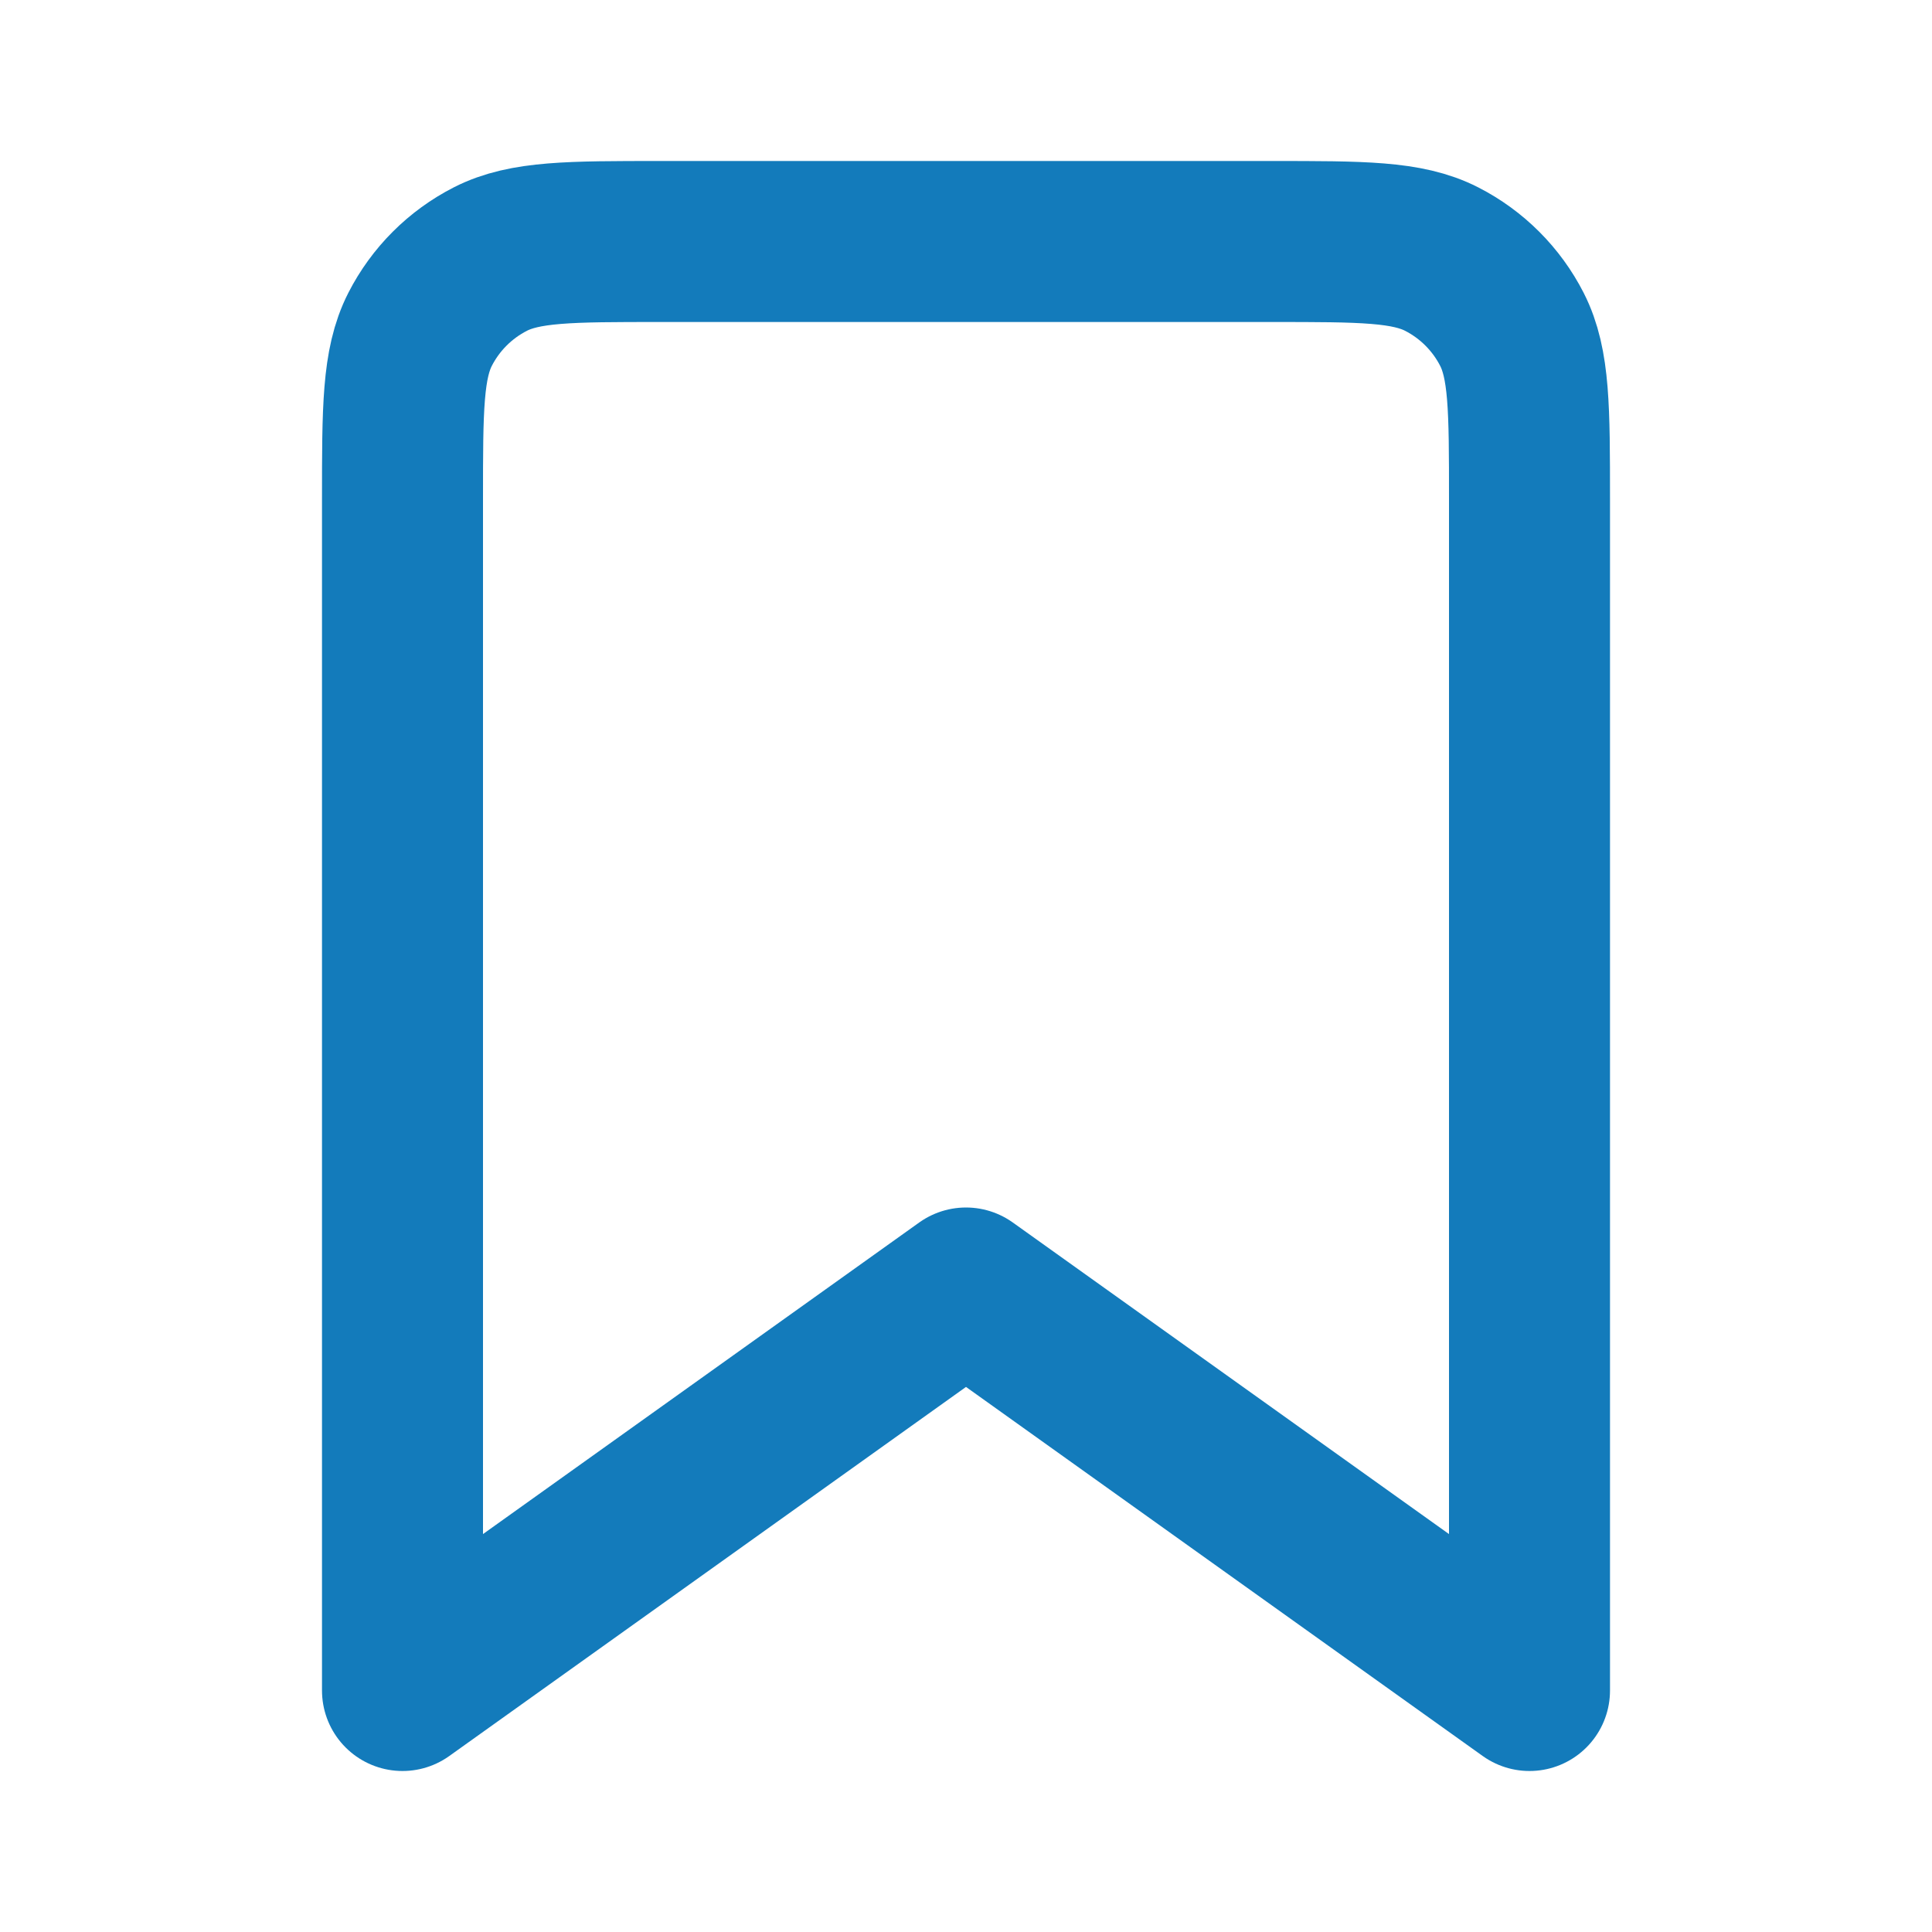
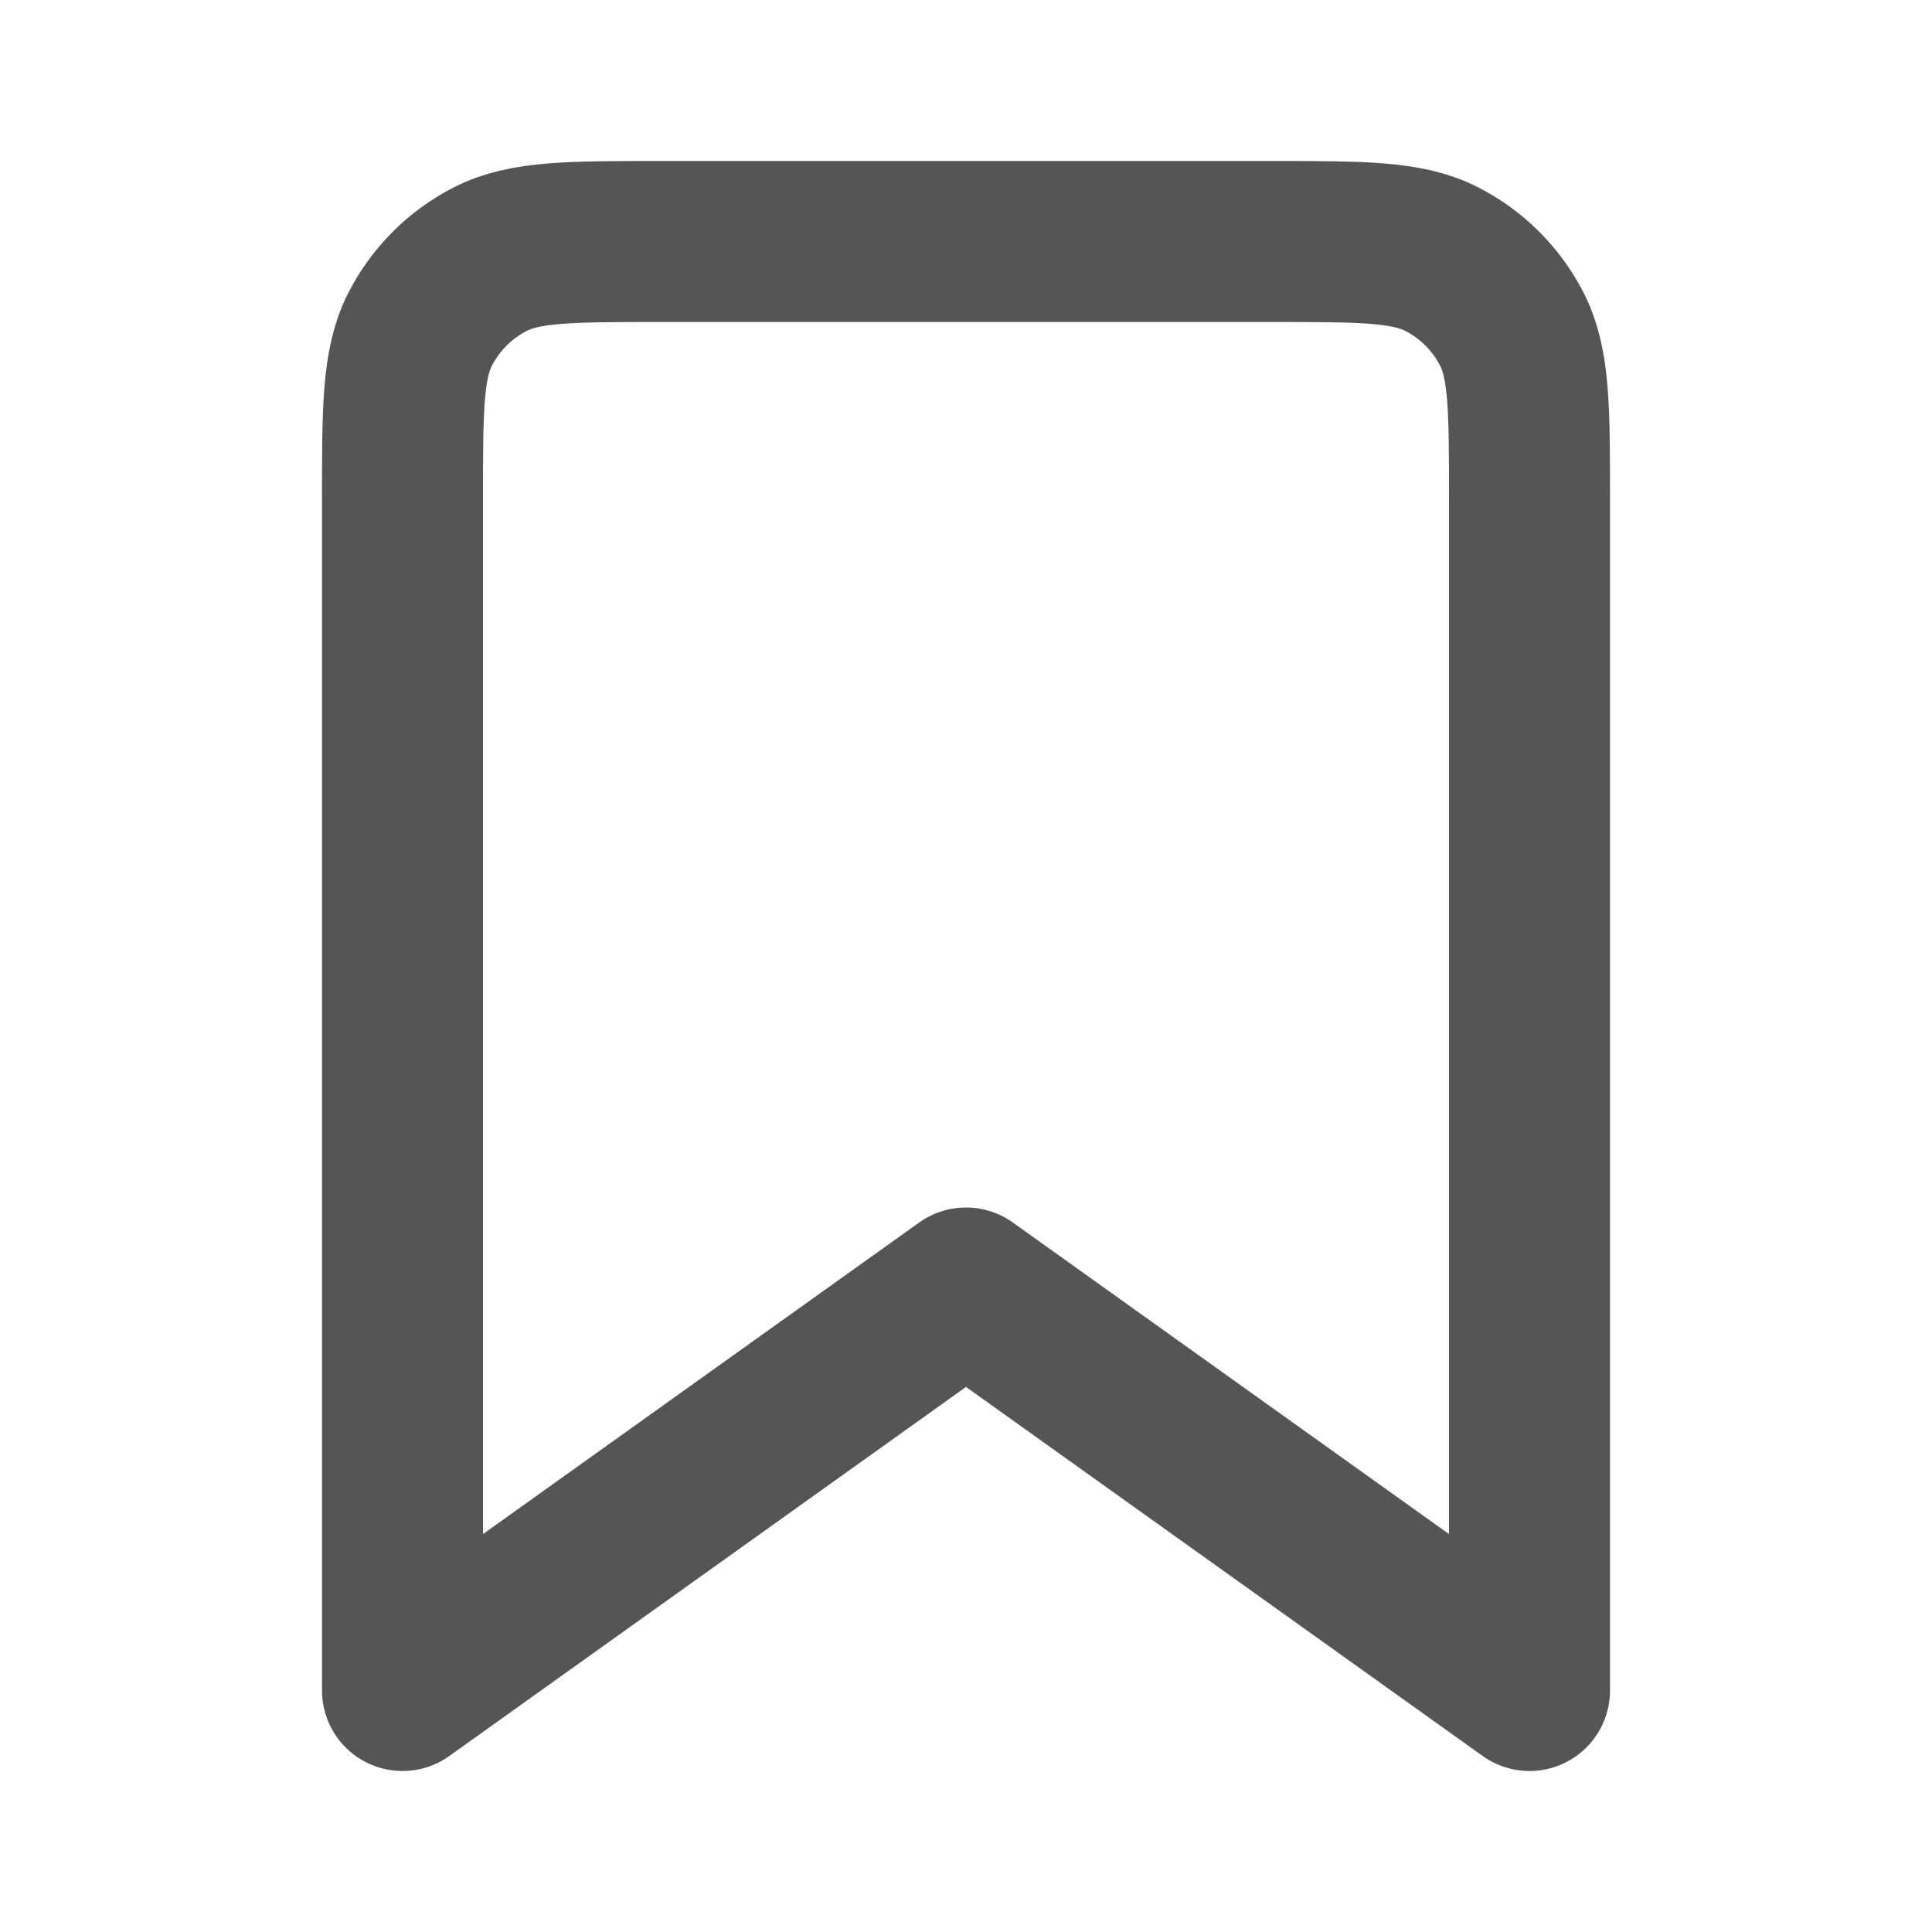
<svg xmlns="http://www.w3.org/2000/svg" fill="none" viewBox="0 0 24 24">
-   <path d="m5 6.2c0-1.12 0-1.68.218-2.108.192-.376.498-.682.874-.874.428-.218.988-.218 2.108-.218h7.6c1.12 0 1.68 0 2.108.218.376.192.682.498.874.874.218.428.218.988.218 2.108v14.8l-7-5-7 5z" stroke="#137bbb" stroke-linejoin="round" stroke-width="2" />
-   <style>path{stroke:#137bbb}@media (prefers-color-scheme:dark){path{stroke:#fafafa}}</style>
+   <path d="m5 6.2c0-1.12 0-1.68.218-2.108.192-.376.498-.682.874-.874.428-.218.988-.218 2.108-.218h7.6c1.12 0 1.68 0 2.108.218.376.192.682.498.874.874.218.428.218.988.218 2.108v14.8l-7-5-7 5z" stroke="#555" stroke-linejoin="round" stroke-width="2" />
+   <style>path{stroke:#555}@media (prefers-color-scheme:dark){path{stroke:#fafafa}}</style>
</svg>
